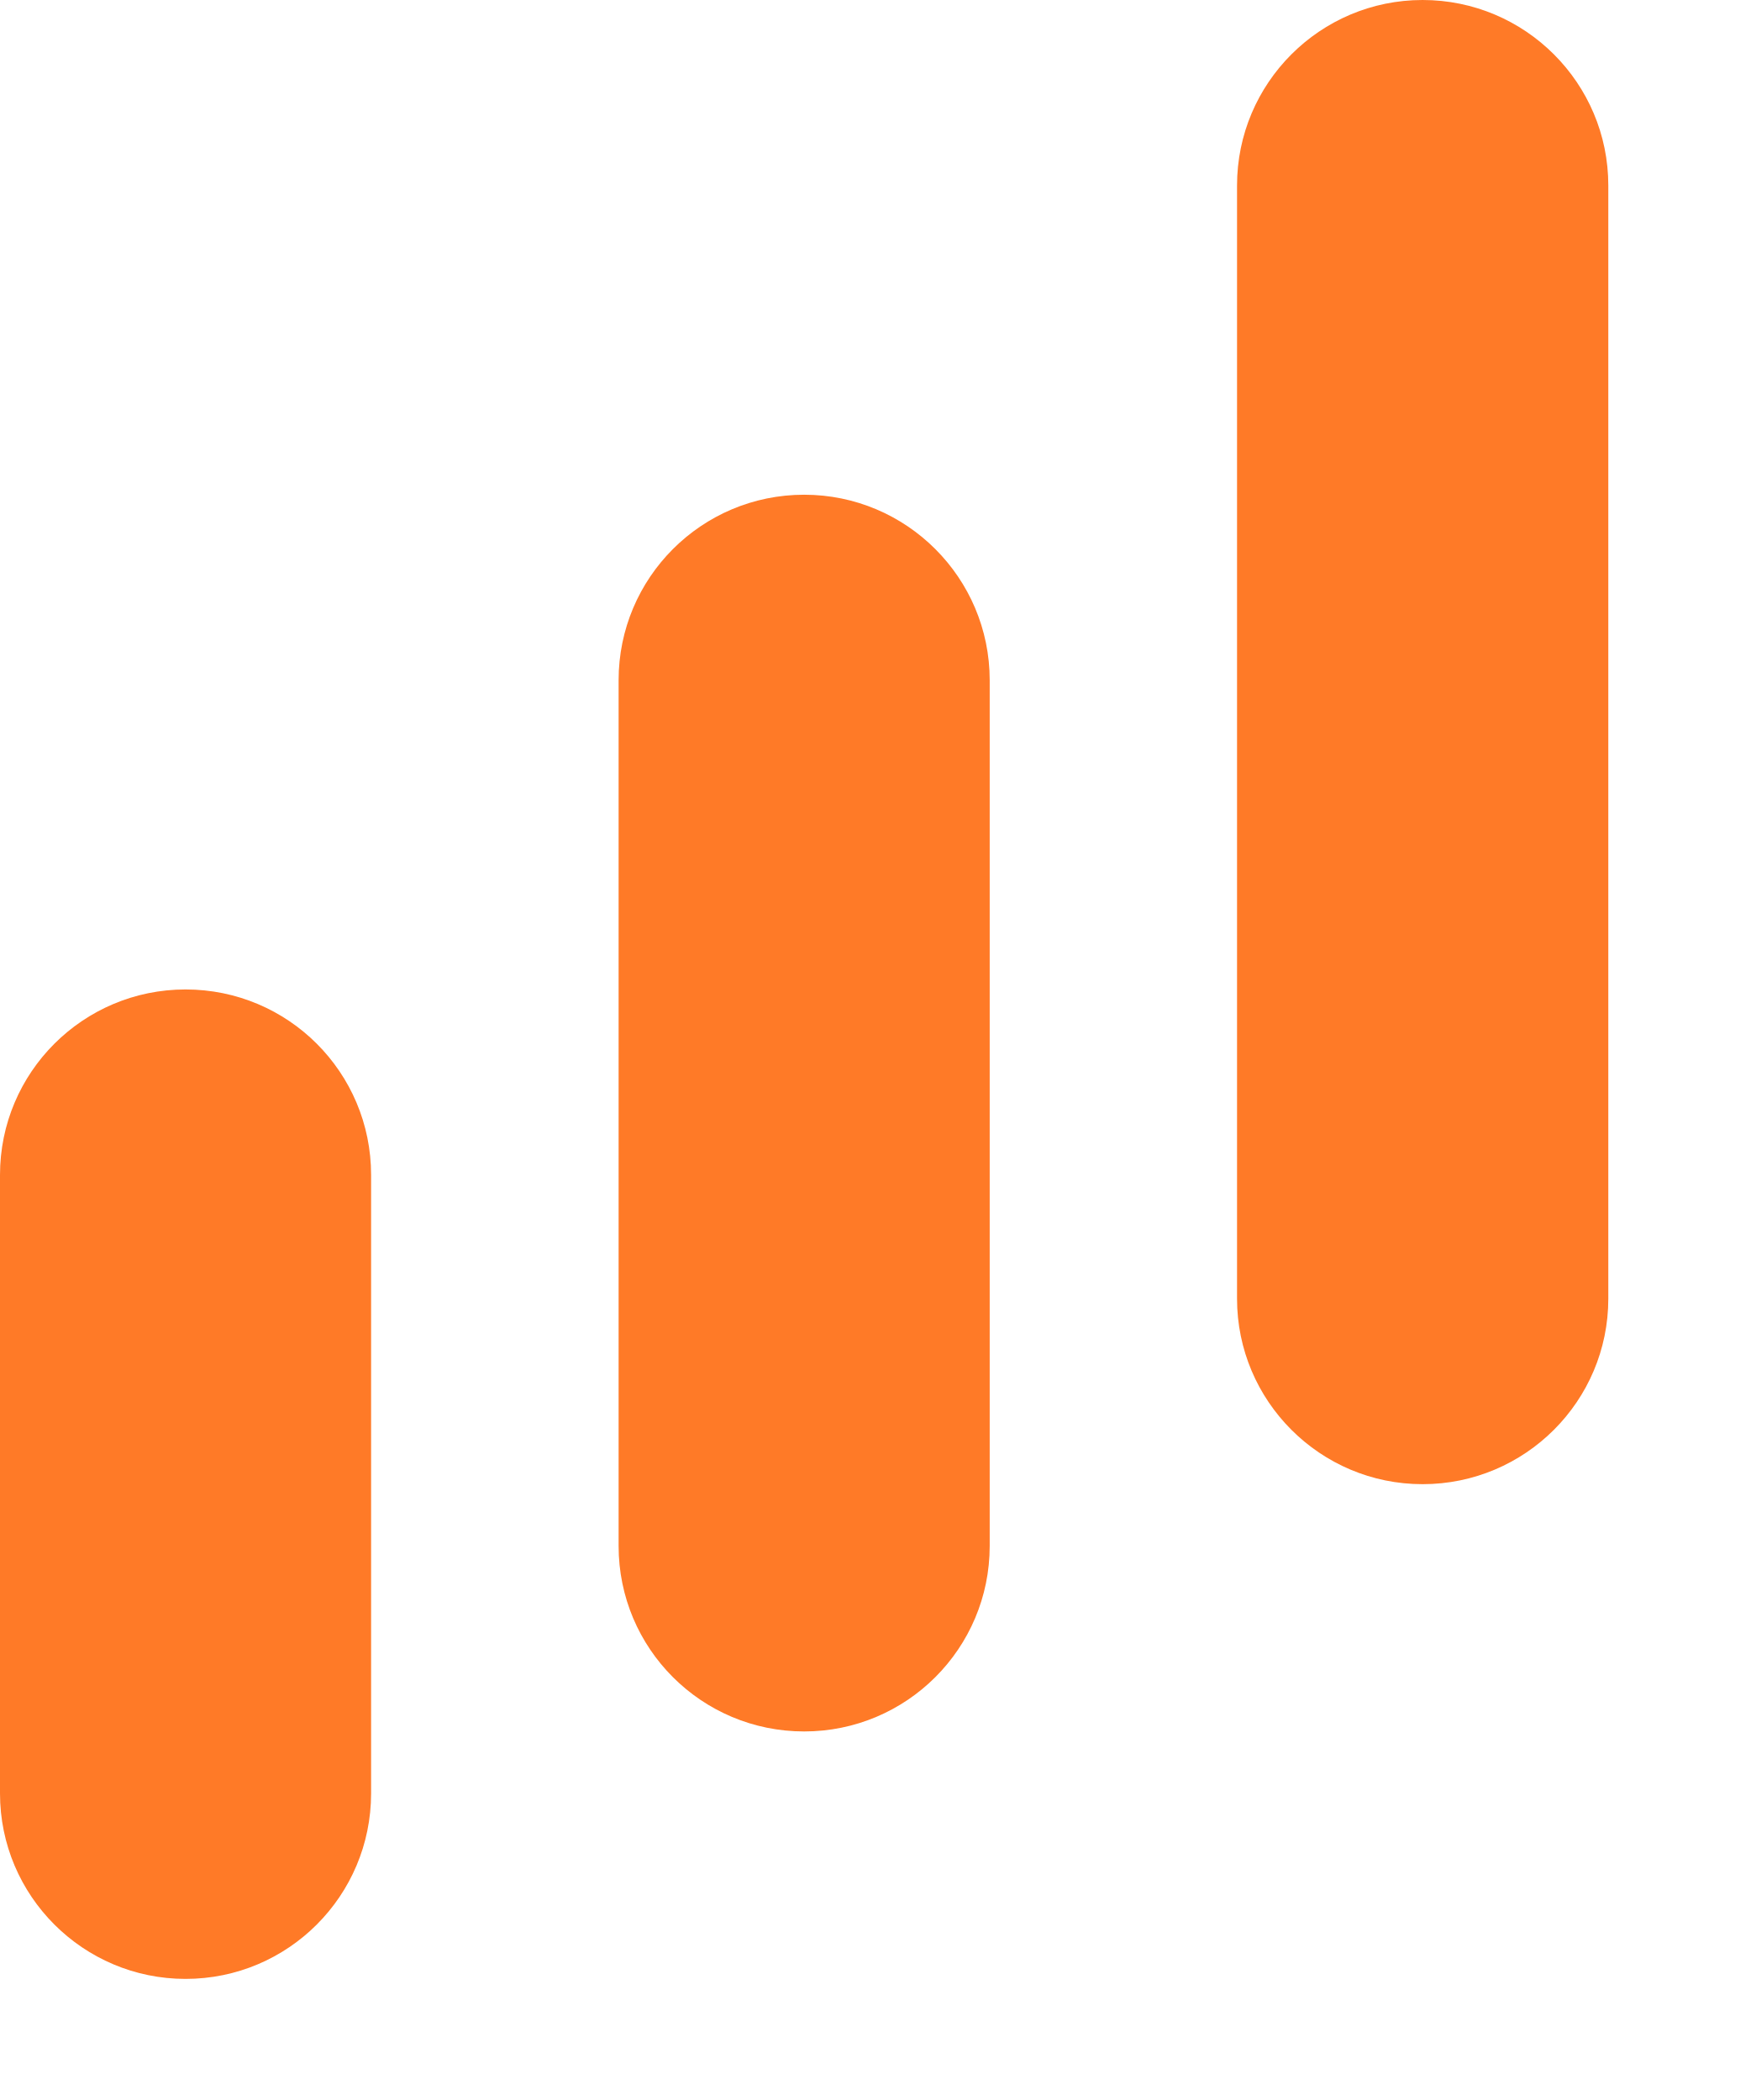
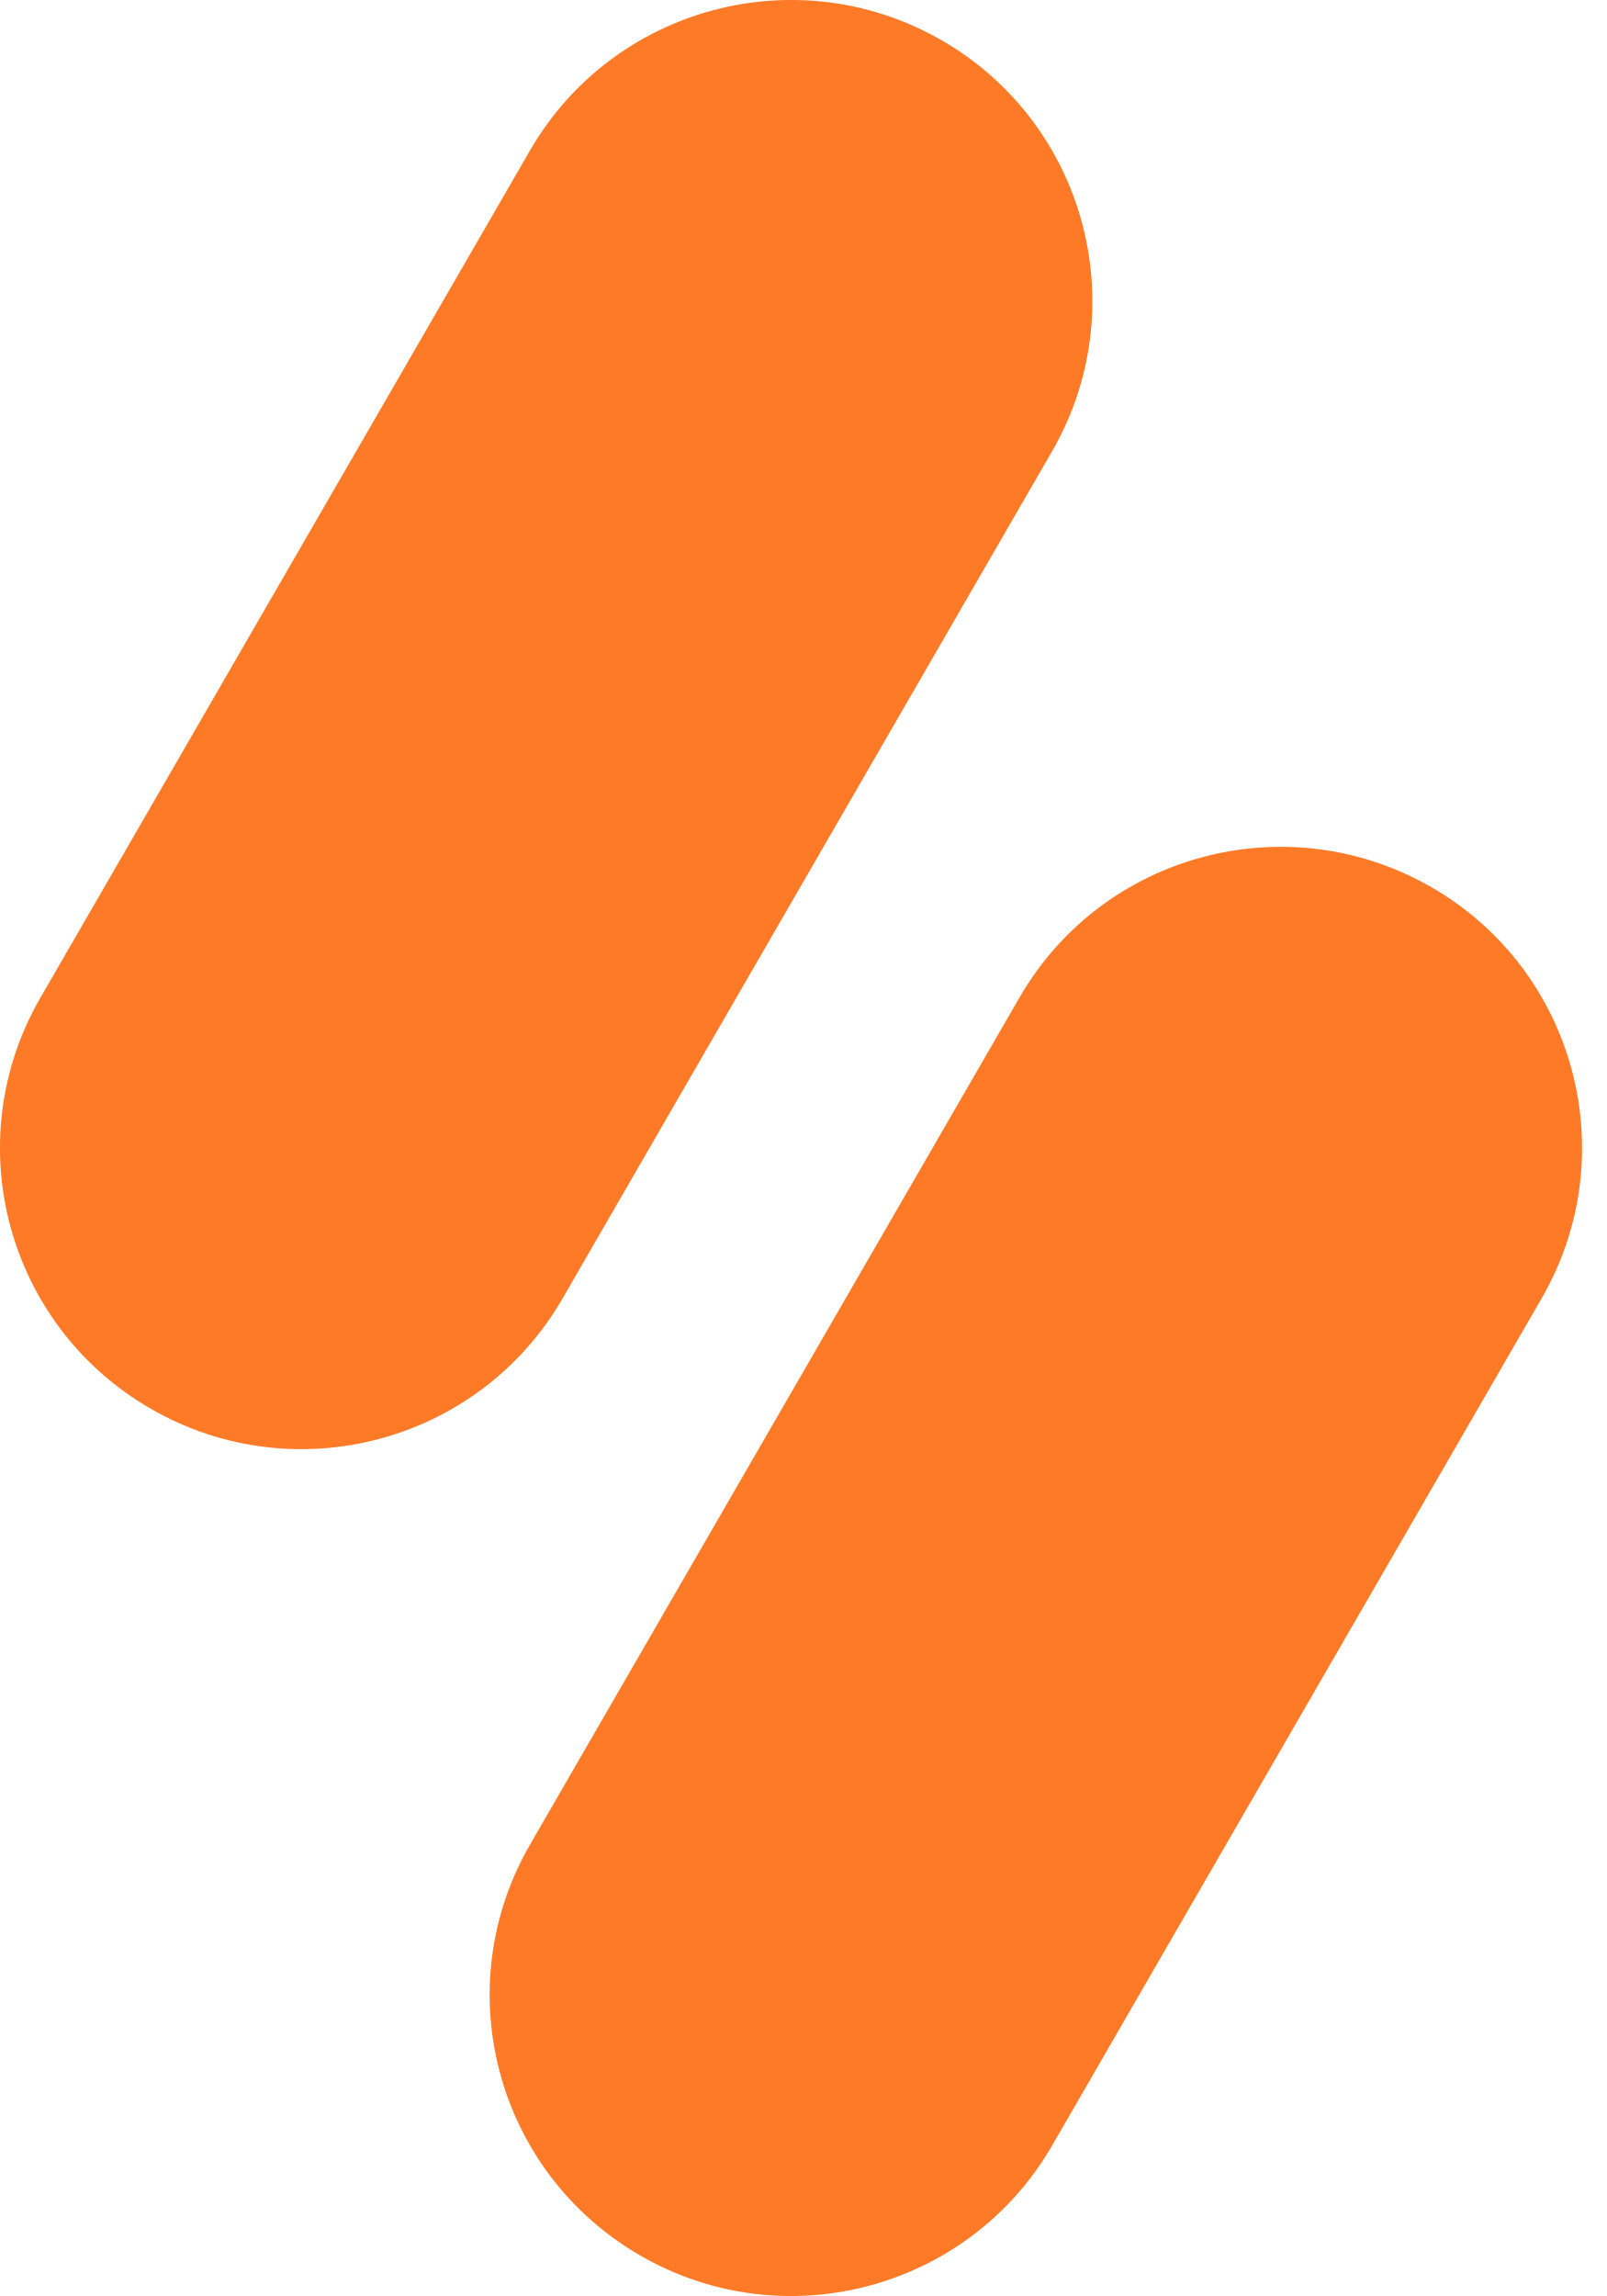
- <svg xmlns="http://www.w3.org/2000/svg" width="10" height="12" viewBox="0 0 10 12" fill="none">
-   <path d="M7.067 1.06C7.067 0.475 7.542 0 8.127 0C8.713 0 9.188 0.475 9.188 1.06V7.421C9.188 8.006 8.713 8.481 8.127 8.481C7.542 8.481 7.067 8.006 7.067 7.421V1.06Z" fill="#FF7A27" />
-   <path d="M3.534 3.887C3.534 3.302 4.008 2.827 4.594 2.827C5.179 2.827 5.654 3.302 5.654 3.887V8.834C5.654 9.42 5.179 9.894 4.594 9.894C4.008 9.894 3.534 9.42 3.534 8.834V3.887Z" fill="#FF7A27" />
-   <path d="M0 6.714C0 6.128 0.475 5.654 1.06 5.654C1.646 5.654 2.12 6.128 2.12 6.714V10.248C2.12 10.833 1.646 11.308 1.06 11.308C0.475 11.308 0 10.833 0 10.248V6.714Z" fill="#FF7A27" />
+ <svg xmlns="http://www.w3.org/2000/svg" width="14" height="20" viewBox="0 0 14 20" fill="none">
+   <path d="M4.9 11.312L9.165 3.932C9.889 2.678 9.459 1.075 8.204 0.351C6.948 -0.372 5.342 0.057 4.617 1.311L0.352 8.691C-0.373 9.945 0.057 11.546 1.313 12.271C2.568 12.996 4.175 12.566 4.9 11.312Z" fill="#FF7A27" />
+   <path d="M12.47 7.728C11.214 7.005 9.608 7.433 8.883 8.687L4.618 16.067C3.893 17.321 4.323 18.923 5.579 19.648C6.835 20.373 8.441 19.943 9.166 18.689L13.431 11.309C14.155 10.055 13.726 8.452 12.47 7.728Z" fill="#FF7A27" />
</svg>
